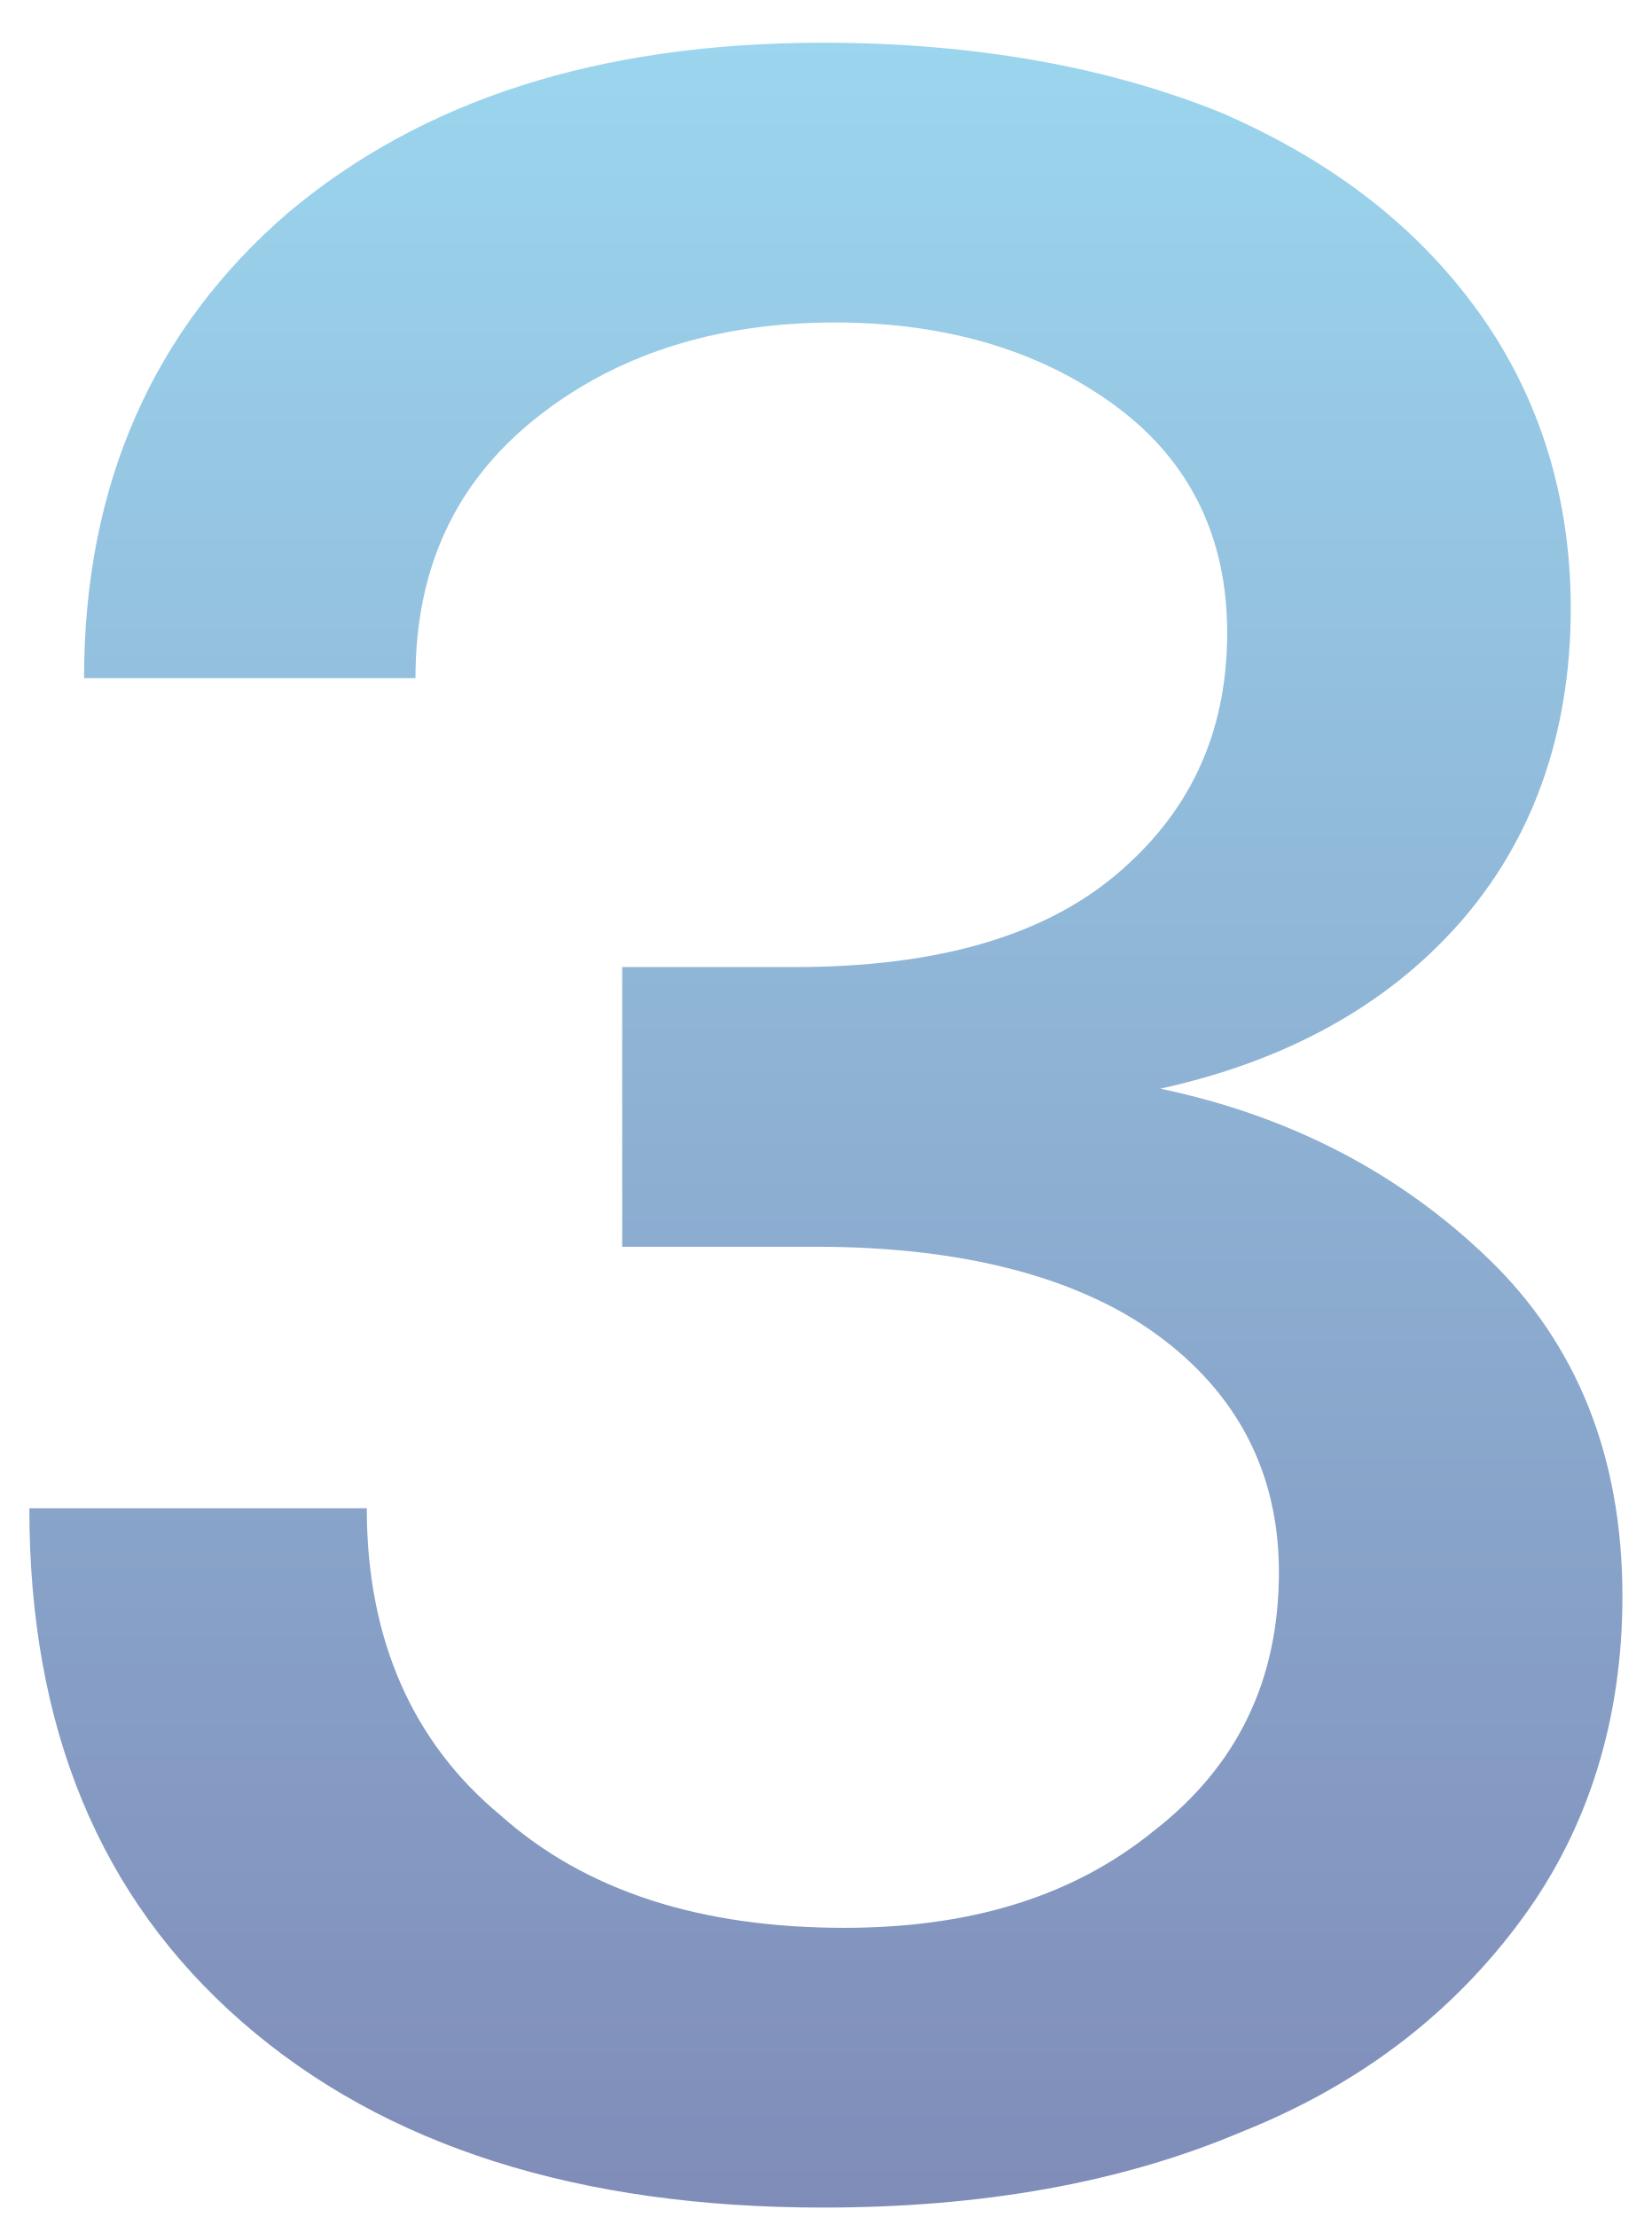
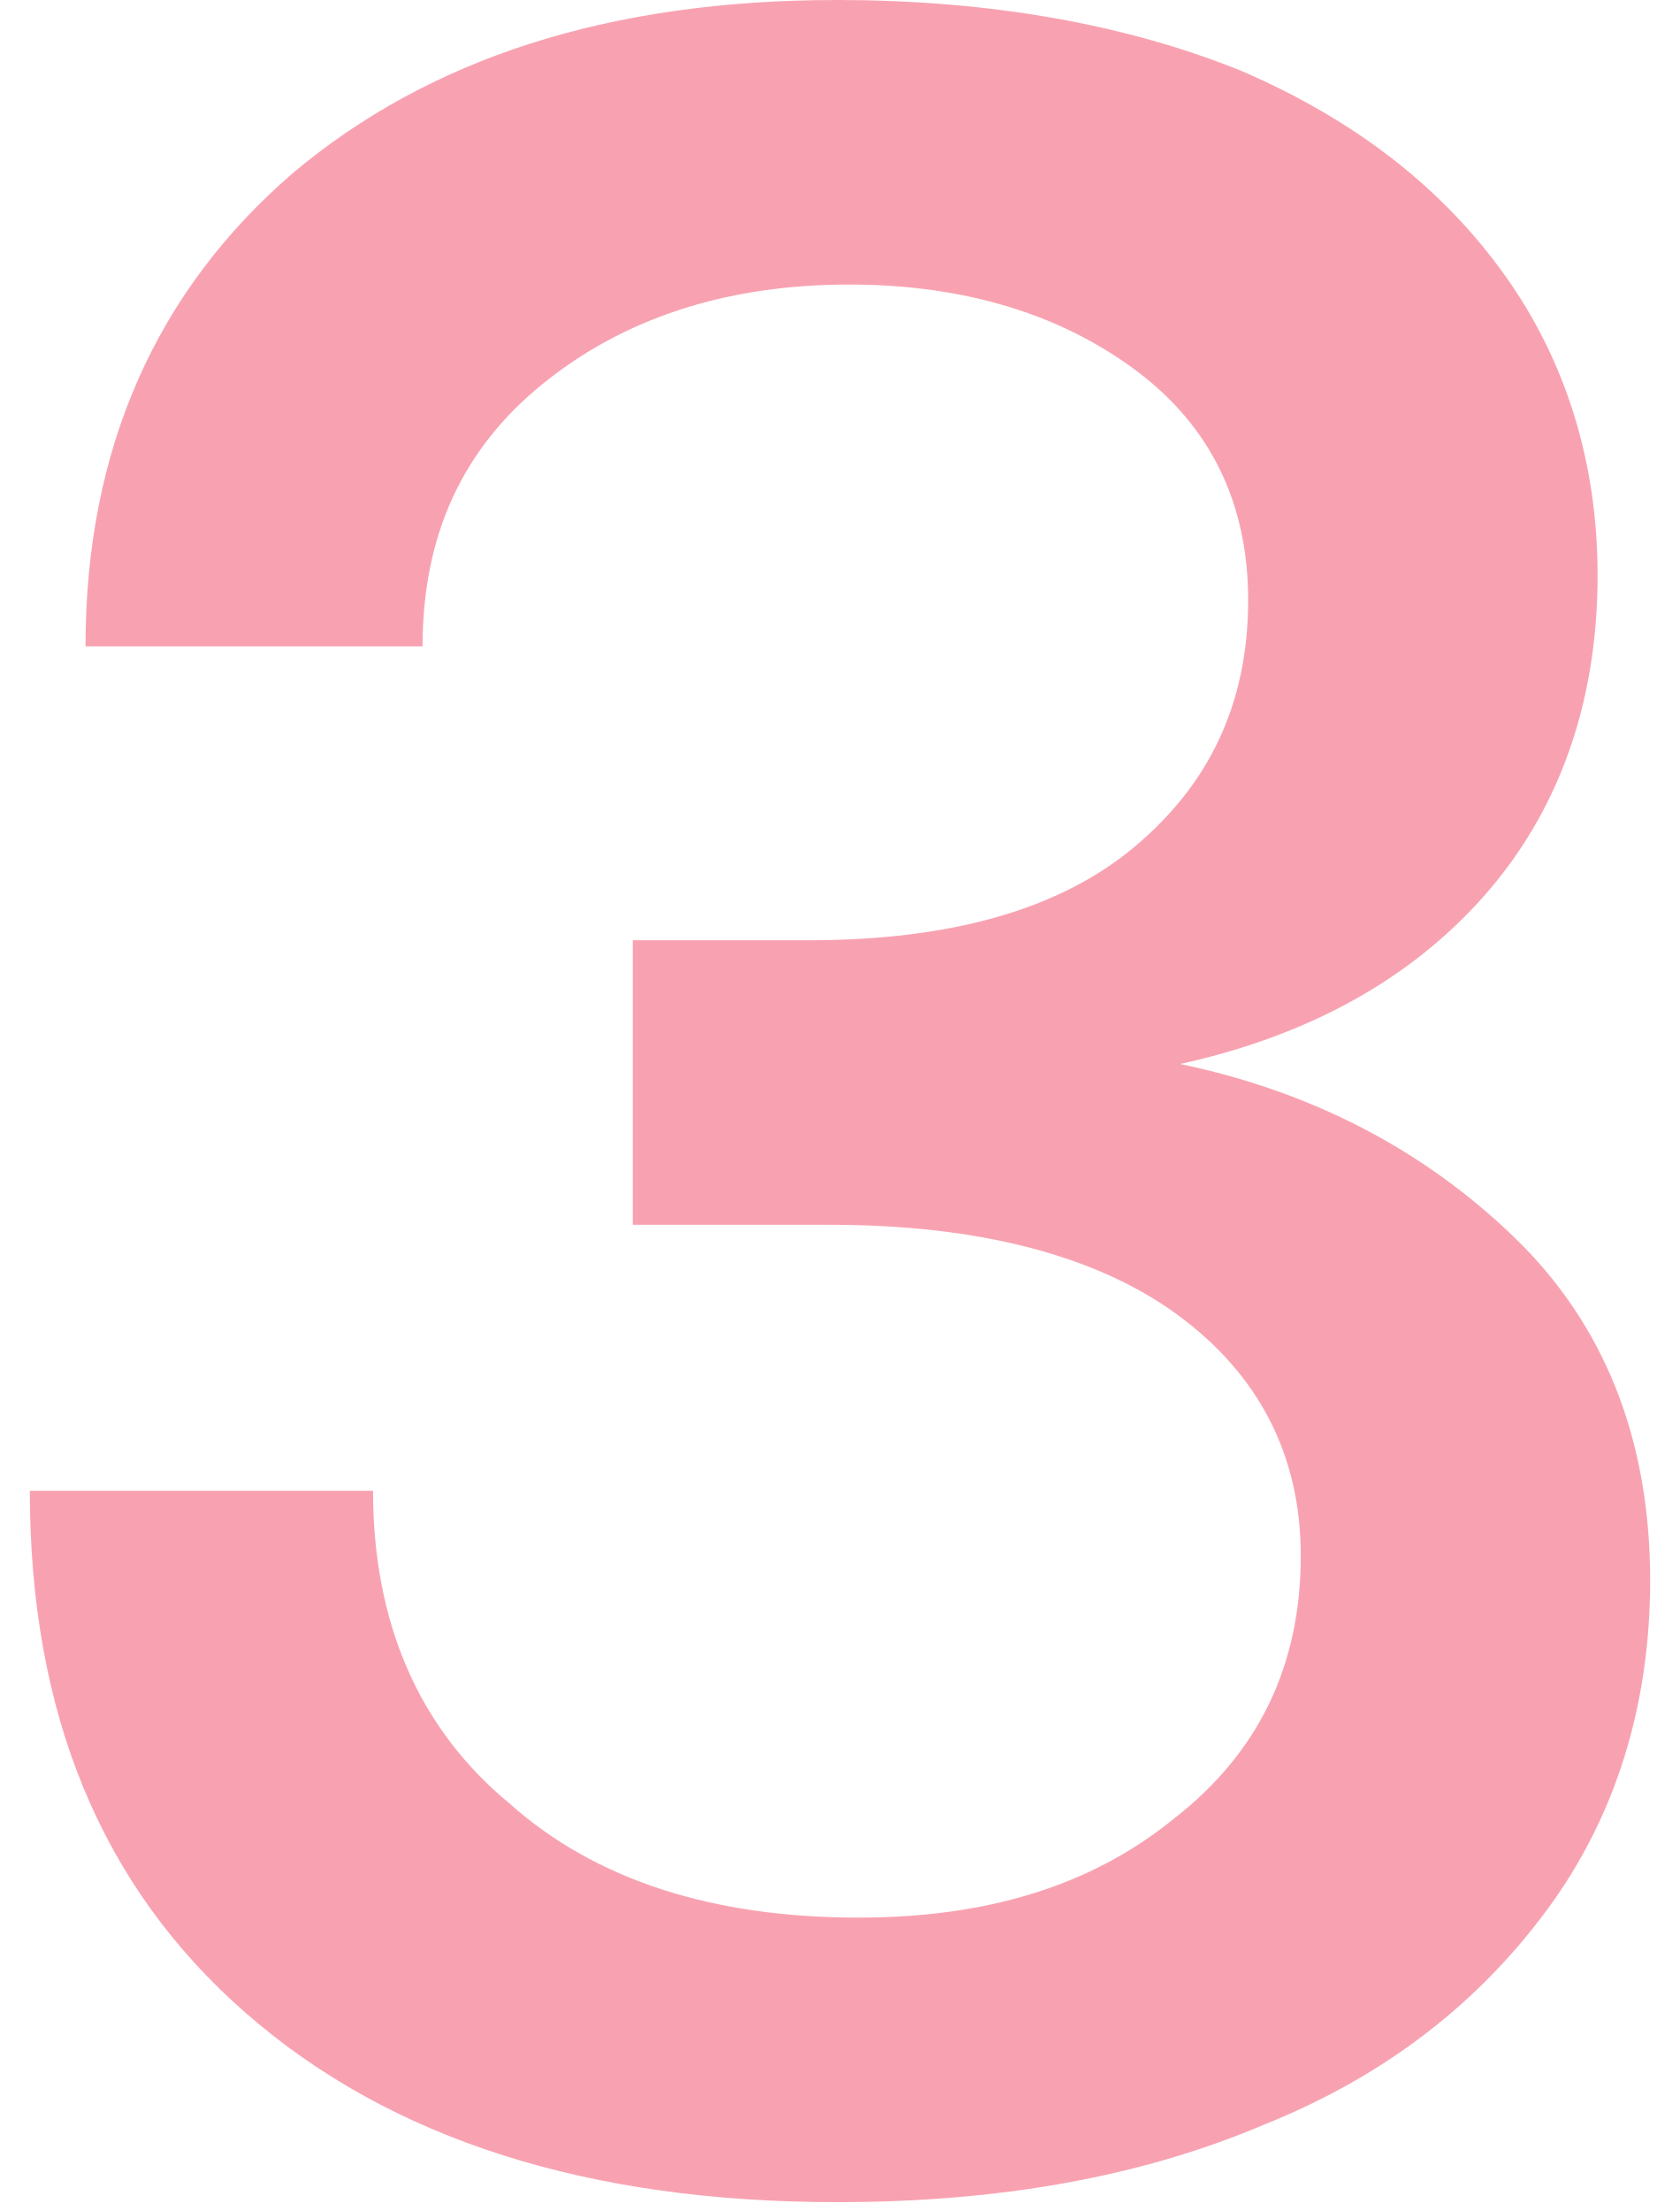
- <svg xmlns="http://www.w3.org/2000/svg" width="38" height="51" viewBox="0 0 38 51" fill="none">
-   <path opacity="0.5" d="M34.248 28.961C36.276 30.919 37.325 33.507 37.325 36.724C37.325 39.522 36.556 42.04 35.017 44.138C33.478 46.237 31.38 47.915 28.582 49.034C25.784 50.223 22.567 50.783 18.93 50.783C13.335 50.783 8.858 49.384 5.571 46.516C2.284 43.649 0.675 39.732 0.675 34.696H8.438C8.438 37.704 9.488 40.082 11.516 41.76C13.474 43.509 16.132 44.348 19.42 44.348C22.287 44.348 24.665 43.649 26.554 42.11C28.442 40.641 29.422 38.683 29.422 36.165C29.422 33.857 28.442 32.038 26.624 30.709C24.805 29.38 22.147 28.681 18.79 28.681H14.314V22.246H18.3C21.518 22.246 23.966 21.547 25.645 20.148C27.323 18.749 28.232 16.93 28.232 14.552C28.232 12.384 27.393 10.636 25.715 9.377C24.036 8.118 21.868 7.418 19.21 7.418C16.412 7.418 14.104 8.188 12.285 9.656C10.467 11.125 9.558 13.084 9.558 15.601H1.934C1.934 11.125 3.542 7.558 6.62 4.9C9.697 2.312 13.754 0.983 18.93 0.983C22.427 0.983 25.505 1.543 28.093 2.592C30.68 3.711 32.639 5.25 34.038 7.208C35.437 9.167 36.136 11.475 36.136 13.993C36.136 16.93 35.227 19.378 33.548 21.267C31.869 23.155 29.561 24.414 26.694 25.044C29.701 25.673 32.219 27.002 34.248 28.961Z" fill="url(#paint0_linear_169_1897)" />
-   <defs>
-     <linearGradient id="paint0_linear_169_1897" x1="19" y1="0.983" x2="19" y2="50.783" gradientUnits="userSpaceOnUse">
-       <stop stop-color="#38ACDD" />
-       <stop offset="1" stop-color="#001A72" />
-     </linearGradient>
-   </defs>
+ <svg xmlns="http://www.w3.org/2000/svg" width="38" height="50" viewBox="0 0 38 50" fill="none">
+   <path opacity="0.5" d="M34.248 27.977C36.276 29.936 37.325 32.524 37.325 35.741C37.325 38.539 36.556 41.057 35.017 43.155C33.478 45.253 31.38 46.932 28.582 48.051C25.784 49.24 22.567 49.8 18.93 49.8C13.335 49.8 8.858 48.401 5.571 45.533C2.284 42.665 0.675 38.748 0.675 33.713H8.438C8.438 36.72 9.488 39.098 11.516 40.777C13.474 42.526 16.132 43.365 19.42 43.365C22.287 43.365 24.665 42.665 26.554 41.127C28.442 39.658 29.422 37.699 29.422 35.181C29.422 32.873 28.442 31.055 26.624 29.726C24.805 28.397 22.147 27.698 18.79 27.698H14.314V21.263H18.3C21.518 21.263 23.966 20.563 25.645 19.164C27.323 17.766 28.232 15.947 28.232 13.569C28.232 11.401 27.393 9.652 25.715 8.393C24.036 7.134 21.868 6.435 19.21 6.435C16.412 6.435 14.104 7.204 12.285 8.673C10.467 10.142 9.558 12.1 9.558 14.618H1.934C1.934 10.142 3.542 6.575 6.62 3.917C9.697 1.329 13.754 0 18.93 0C22.427 0 25.505 0.56 28.093 1.609C30.68 2.728 32.639 4.267 34.038 6.225C35.437 8.183 36.136 10.492 36.136 13.009C36.136 15.947 35.227 18.395 33.548 20.284C31.869 22.172 29.561 23.431 26.694 24.061C29.701 24.69 32.219 26.019 34.248 27.977Z" fill="#F24664" />
</svg>
